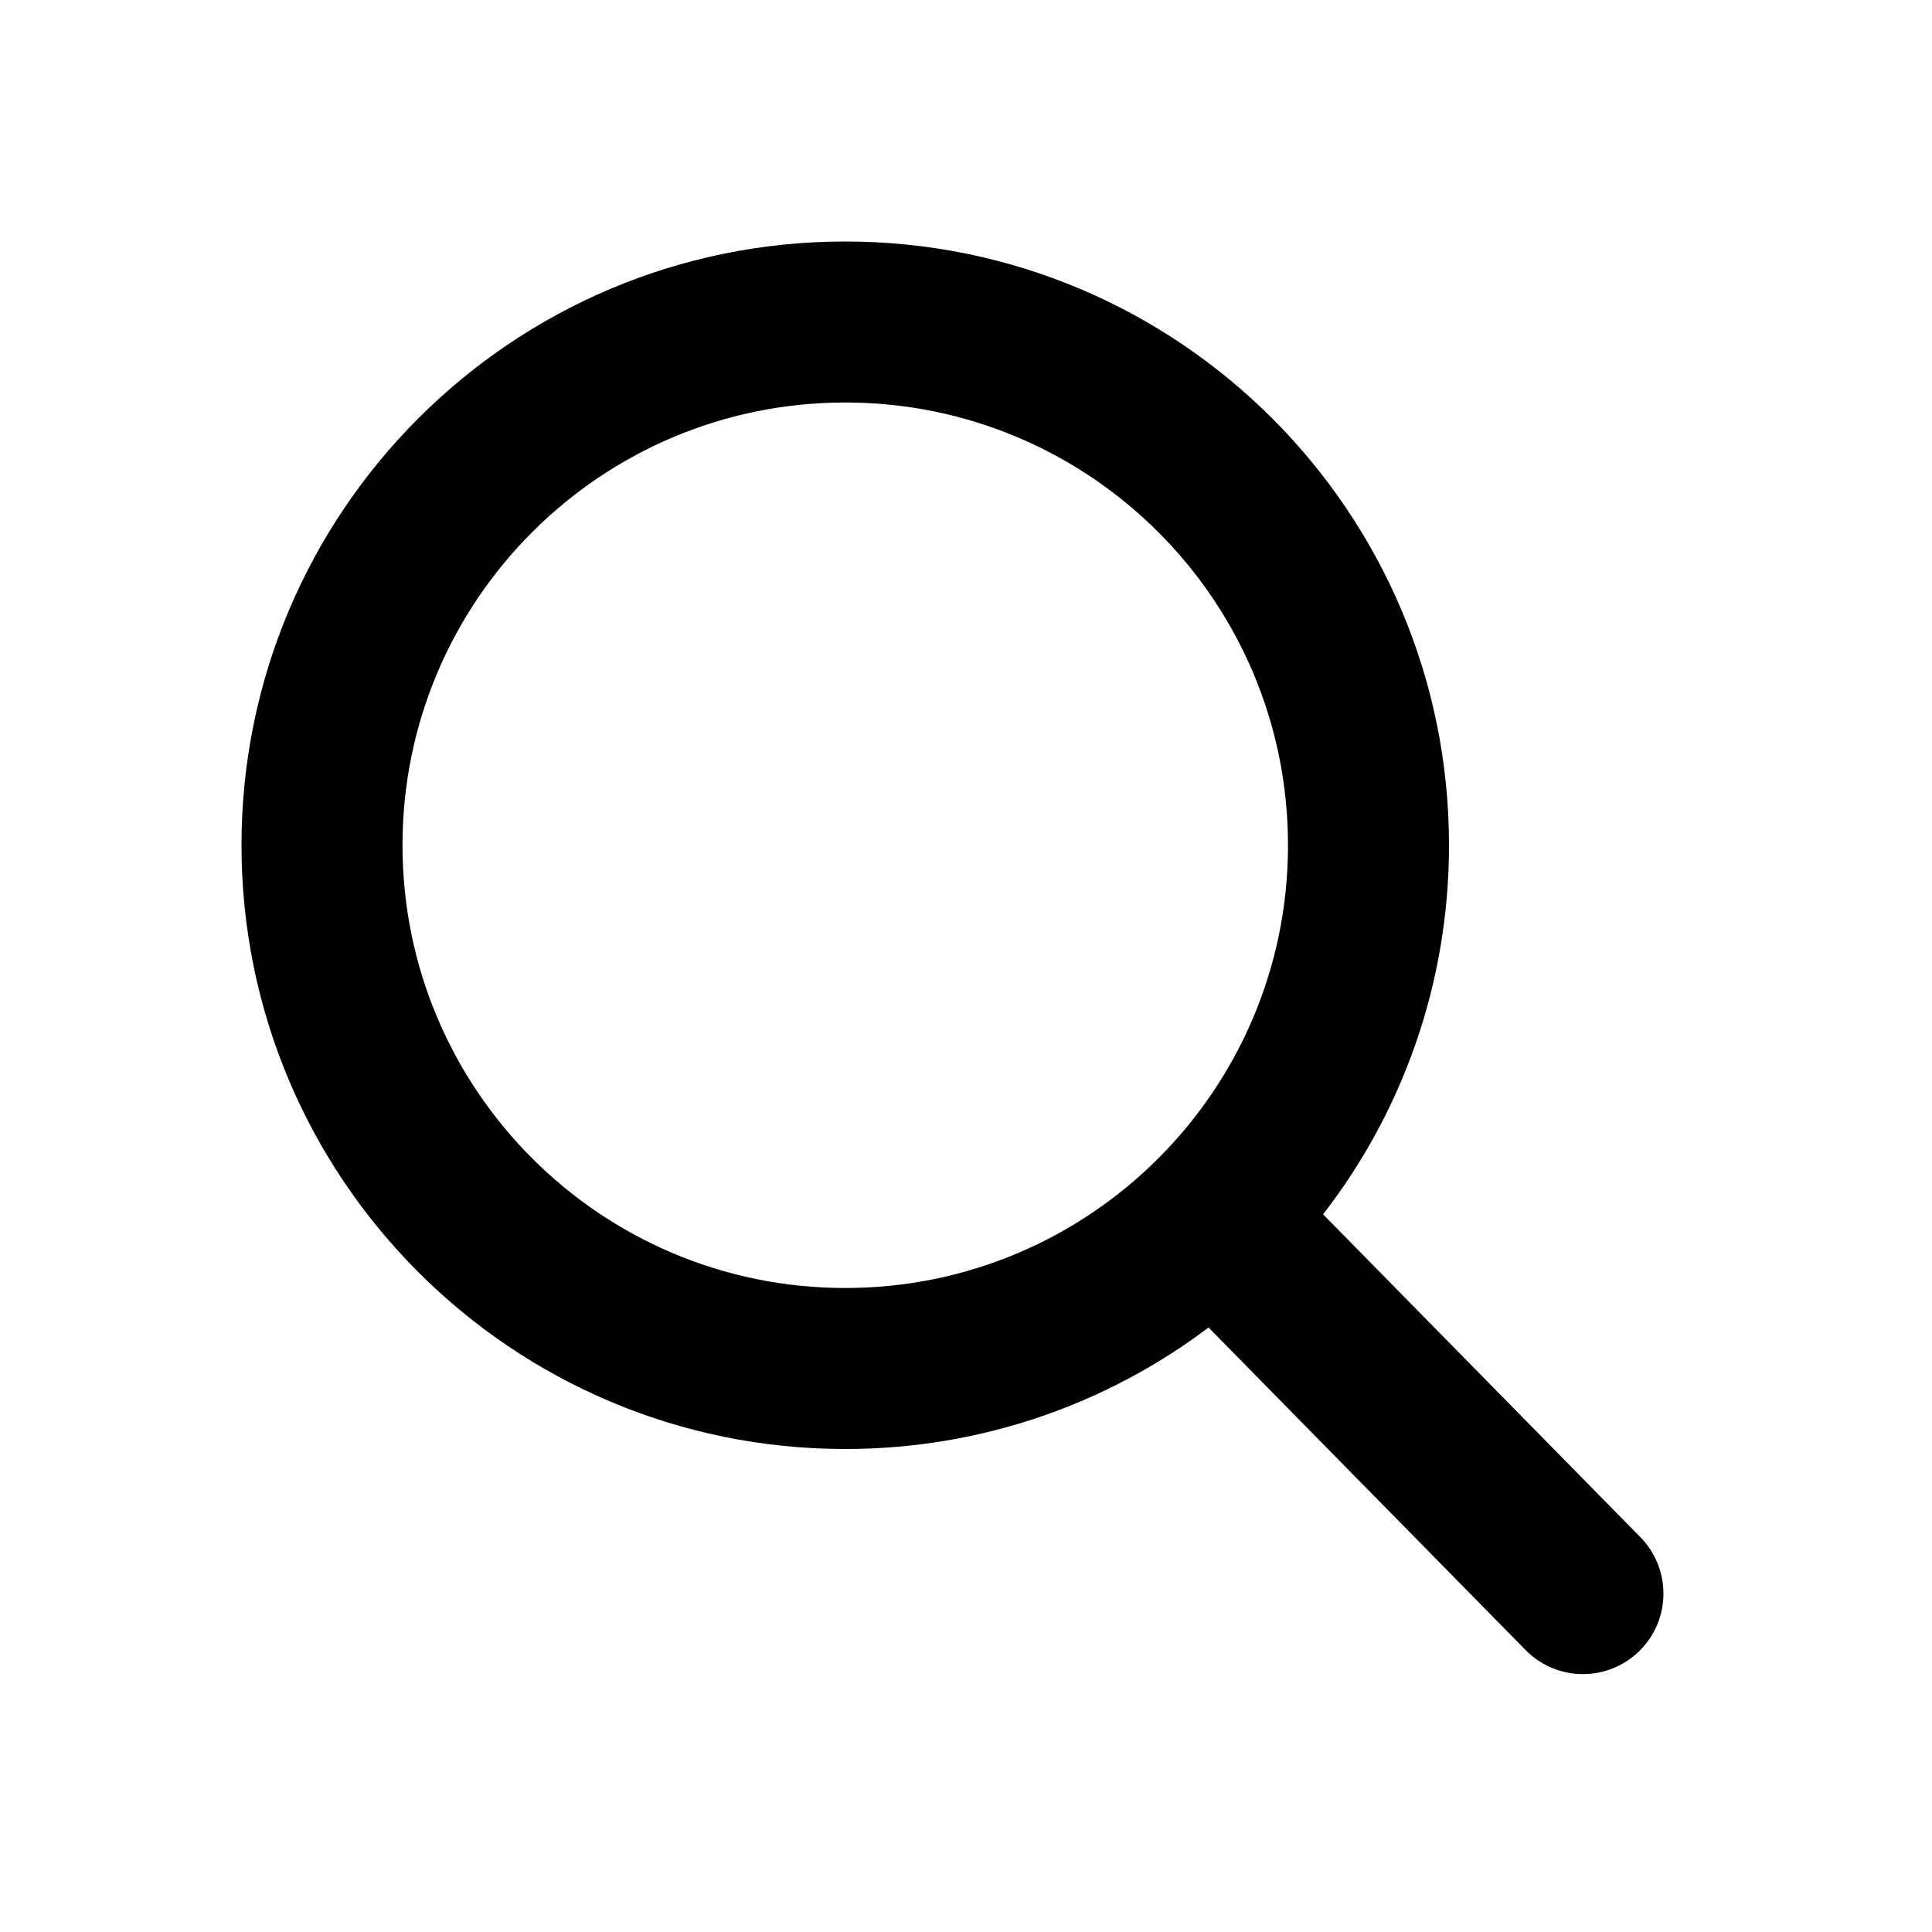
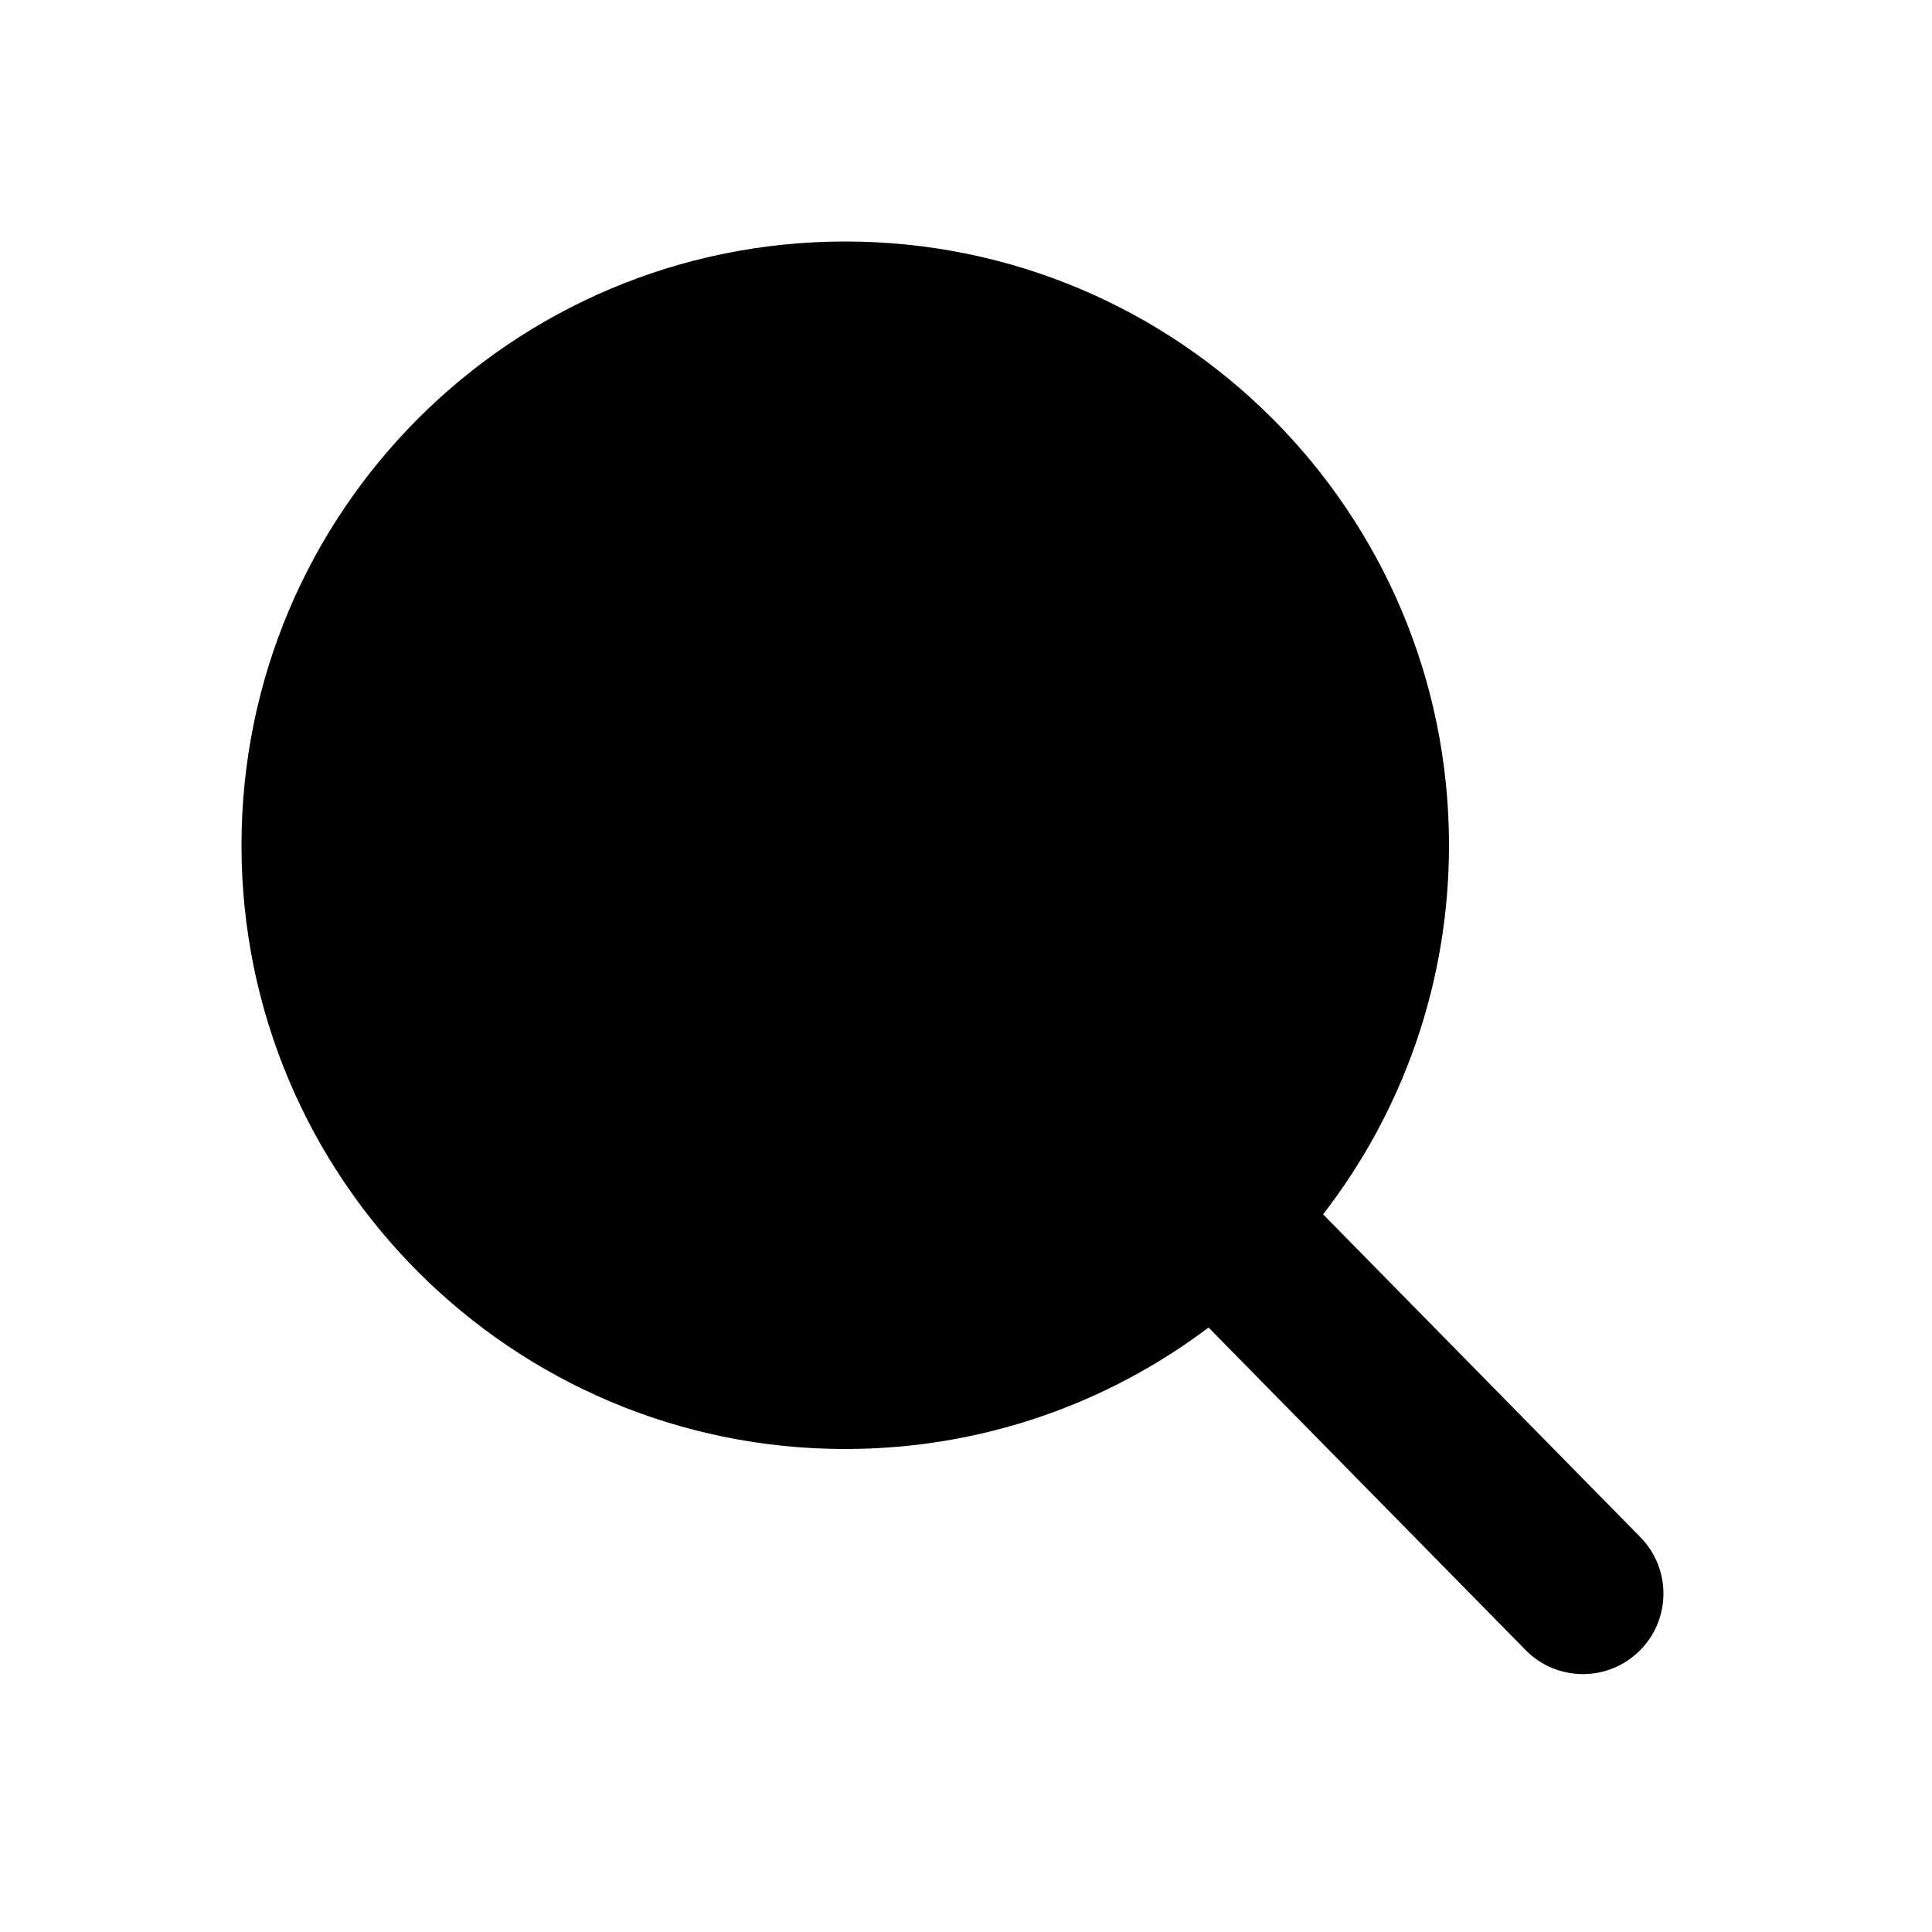
<svg xmlns="http://www.w3.org/2000/svg" width="24" height="24" role="presentation" focusable="false" viewBox="0 0 24 24">
-   <path fill-rule="evenodd" clip-rule="evenodd" d="M10.5 18C6.358 18 3 14.642 3 10.5C3 6.358 6.358 3 10.5 3C14.642 3 18 6.358 18 10.5C18 12.227 17.416 13.818 16.436 15.085L20.377 19.095C20.764 19.489 20.759 20.122 20.365 20.509C19.971 20.897 19.338 20.891 18.951 20.497L15.013 16.491C13.757 17.438 12.194 18 10.5 18ZM16 10.5C16 13.538 13.538 16 10.5 16C7.462 16 5 13.538 5 10.5C5 7.462 7.462 5 10.5 5C13.538 5 16 7.462 16 10.5Z" fill="currentColor" />
+   <path fillRule="evenodd" clip-rule="evenodd" d="M10.5 18C6.358 18 3 14.642 3 10.5C3 6.358 6.358 3 10.5 3C14.642 3 18 6.358 18 10.5C18 12.227 17.416 13.818 16.436 15.085L20.377 19.095C20.764 19.489 20.759 20.122 20.365 20.509C19.971 20.897 19.338 20.891 18.951 20.497L15.013 16.491C13.757 17.438 12.194 18 10.5 18ZM16 10.5C16 13.538 13.538 16 10.5 16C7.462 16 5 13.538 5 10.5C5 7.462 7.462 5 10.5 5C13.538 5 16 7.462 16 10.5Z" fill="currentColor" />
</svg>
